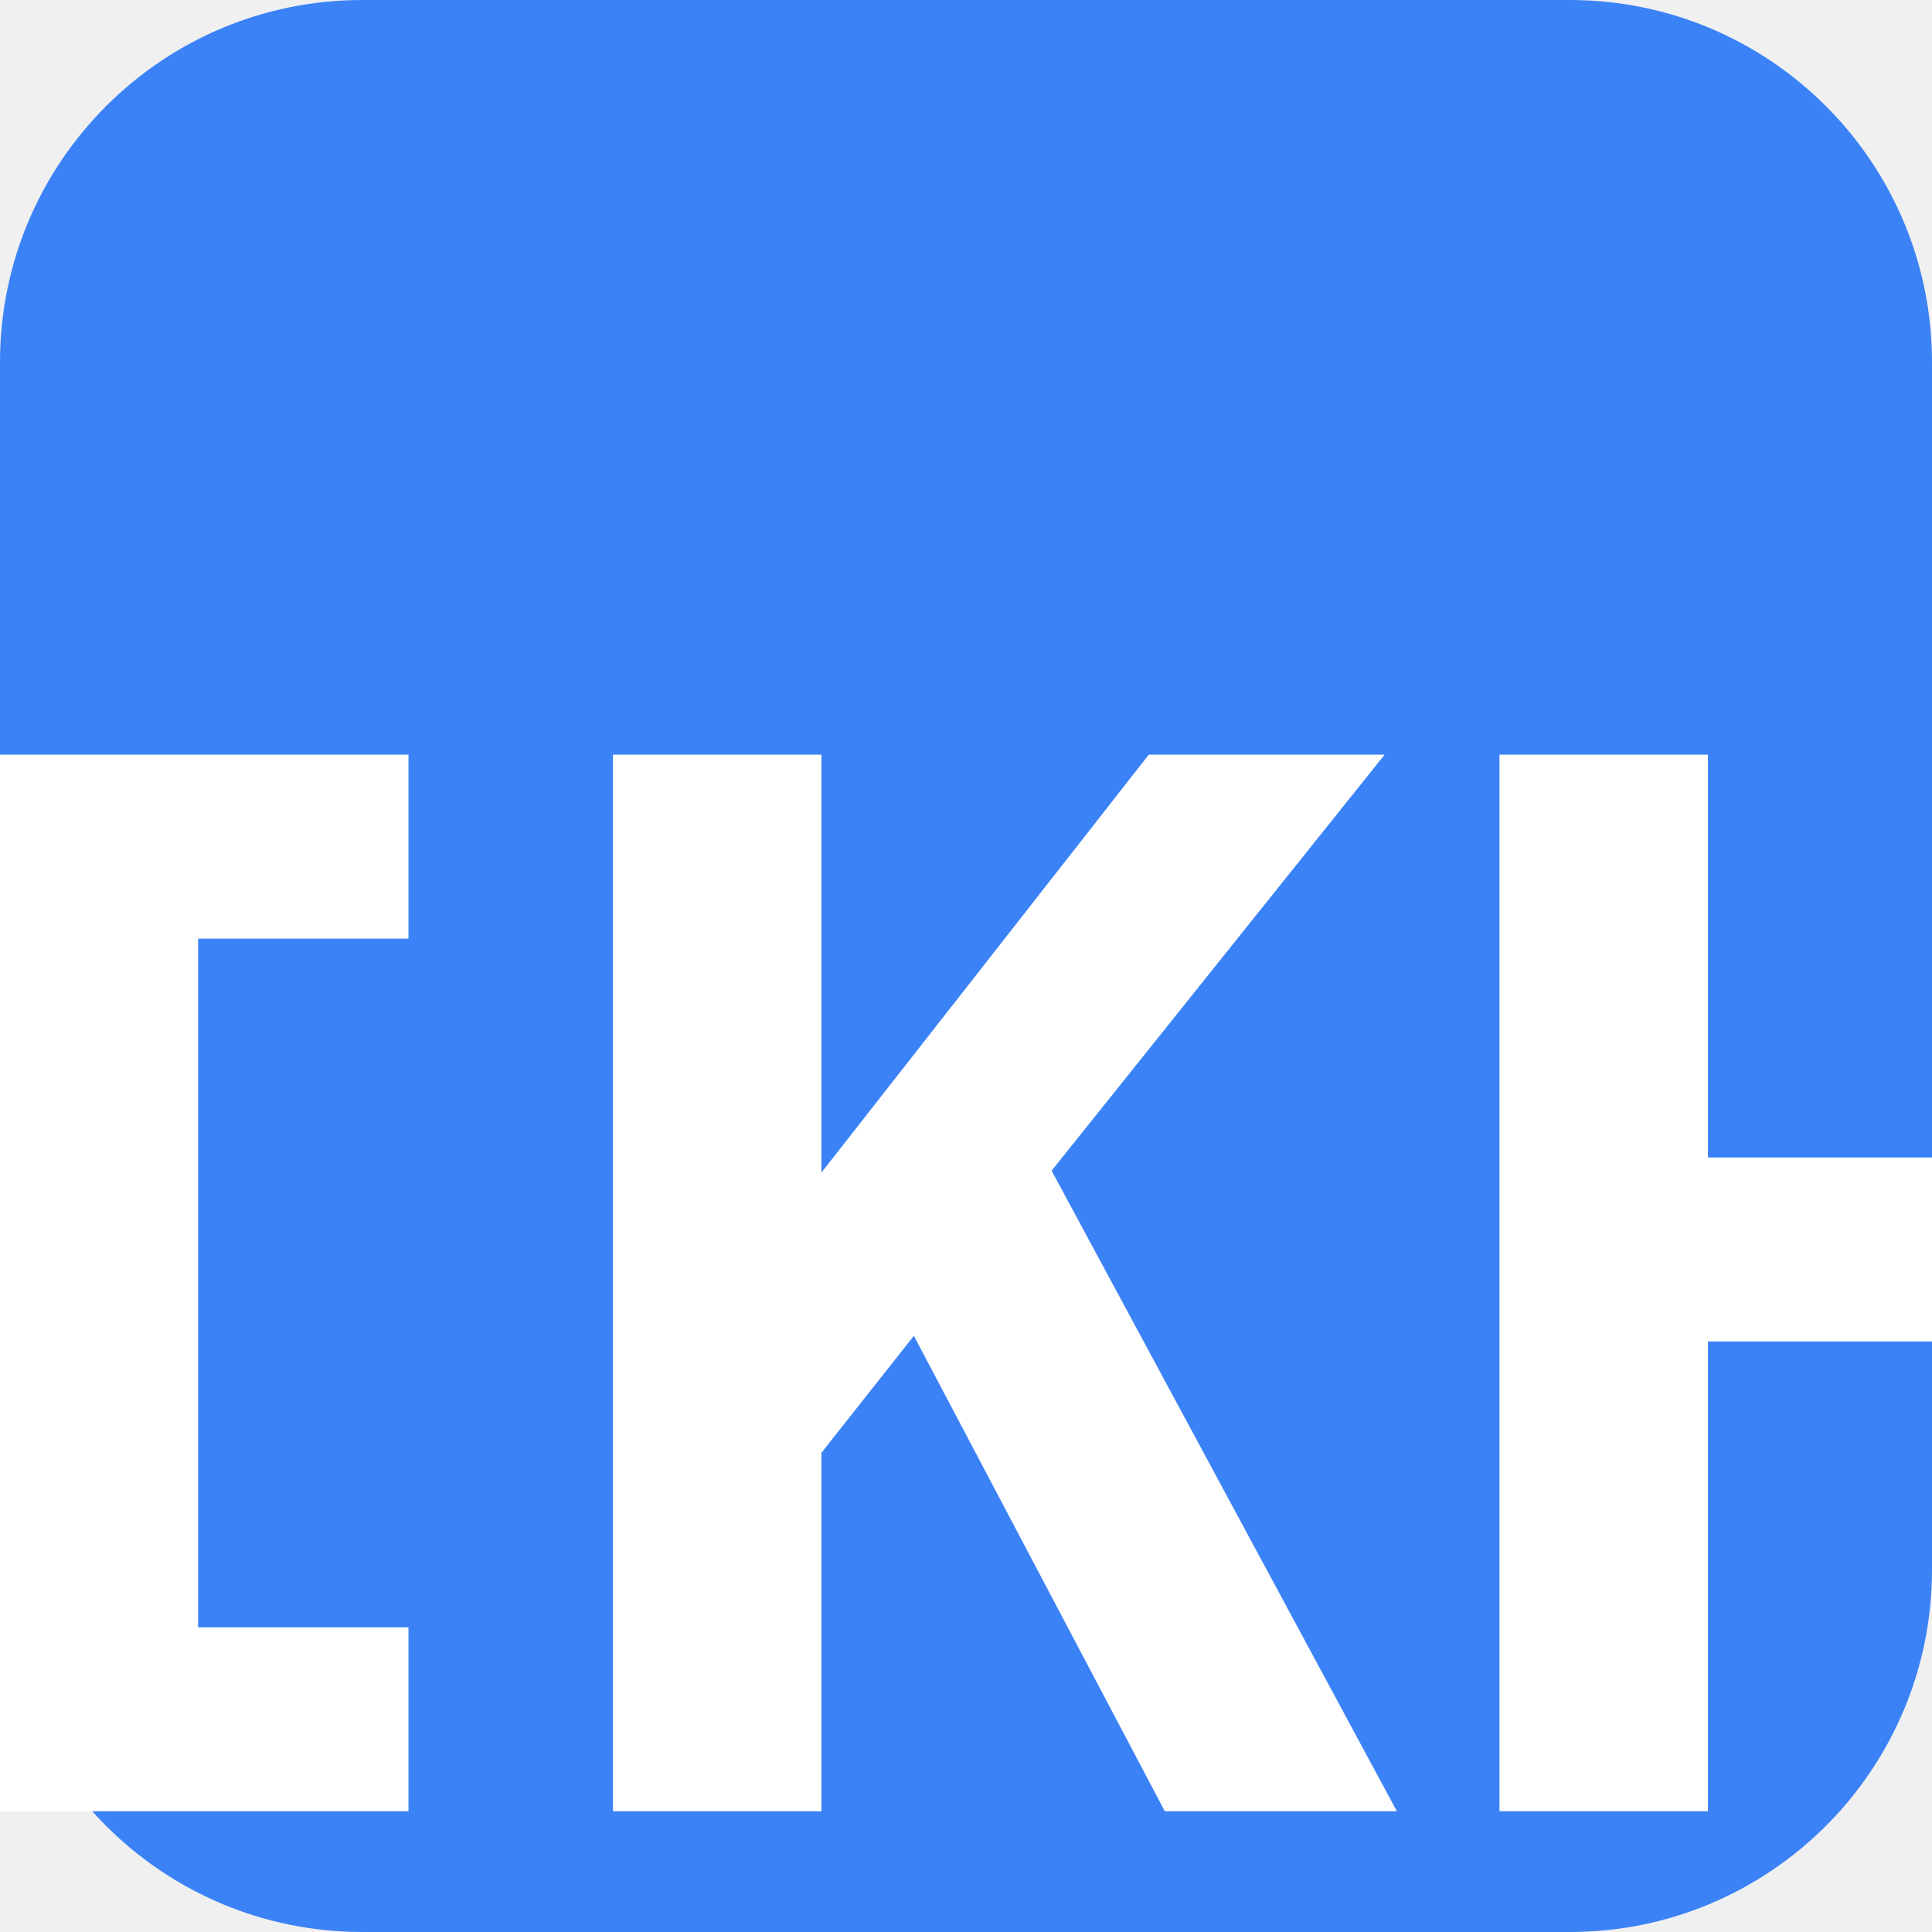
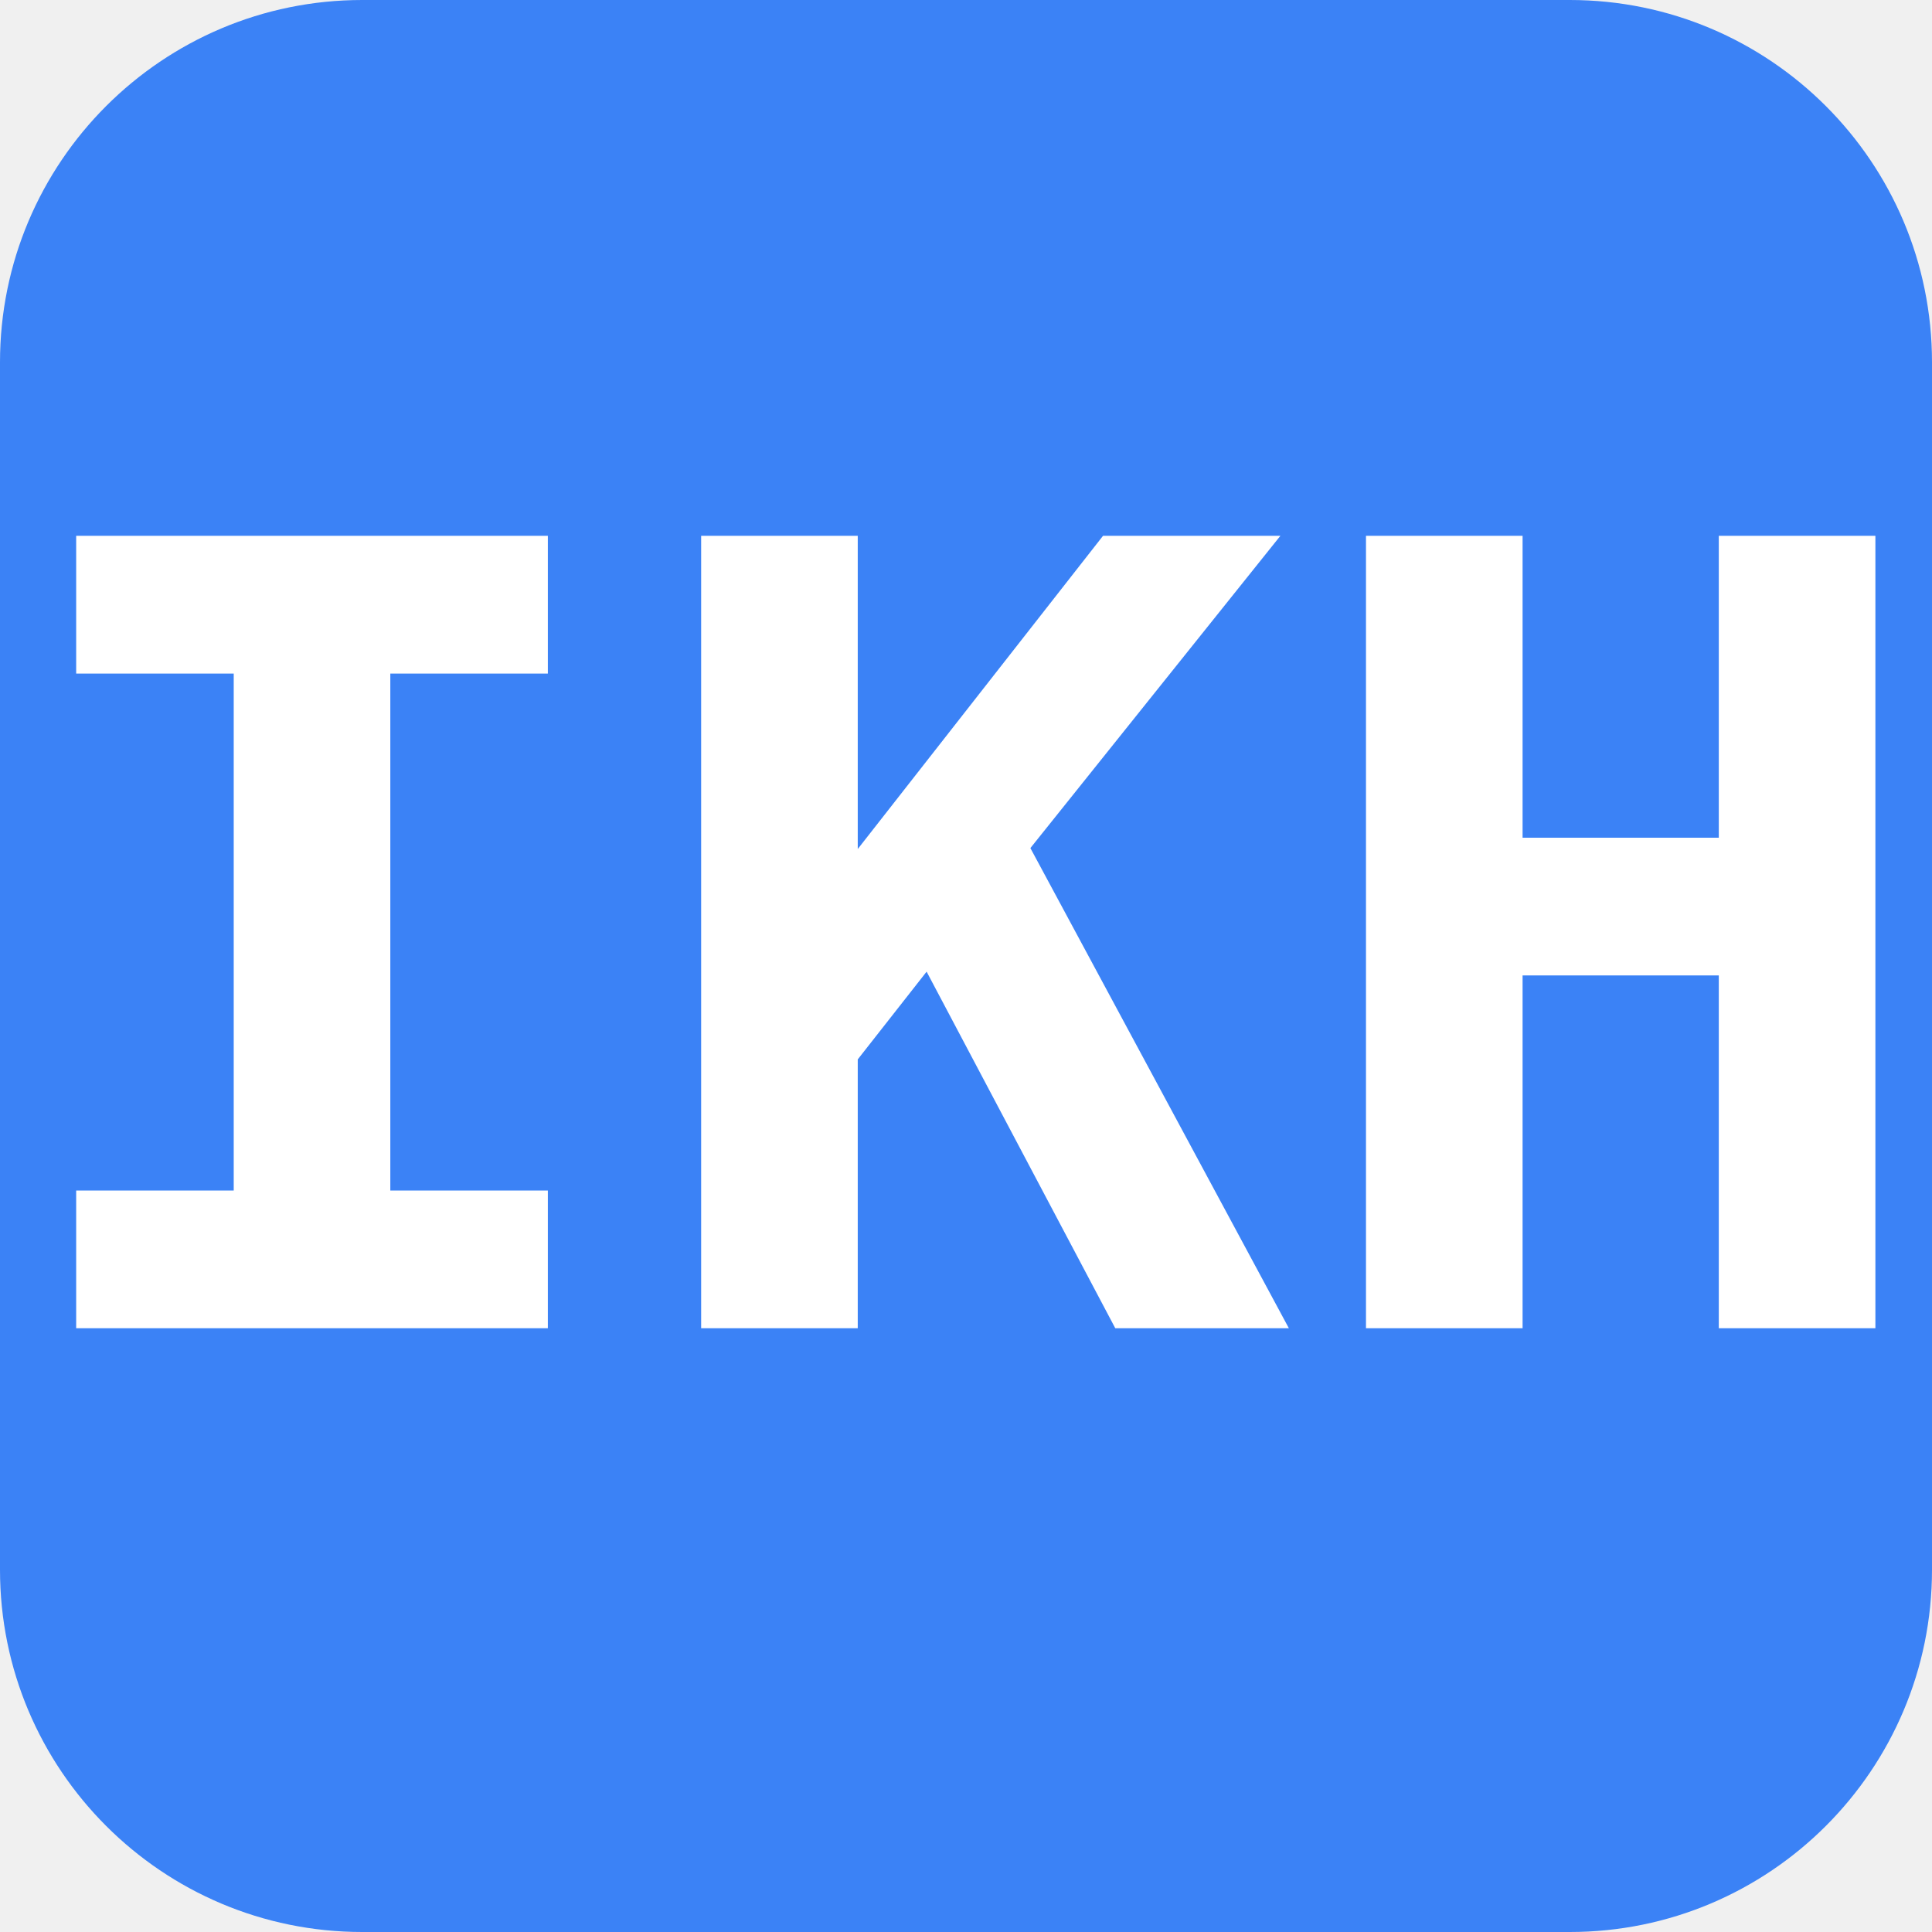
<svg xmlns="http://www.w3.org/2000/svg" viewBox="0 0 32 32">
  <rect width="32" height="32" rx="6" fill="#3b82f6" />
-   <text x="16" y="30" font-family="monospace" font-size="24" font-weight="bold" text-anchor="middle" fill="white">IKH</text>
+   <text x="16" y="22" font-family="monospace" font-size="18" font-weight="bold" text-anchor="middle" fill="white">IKH</text>
</svg>
